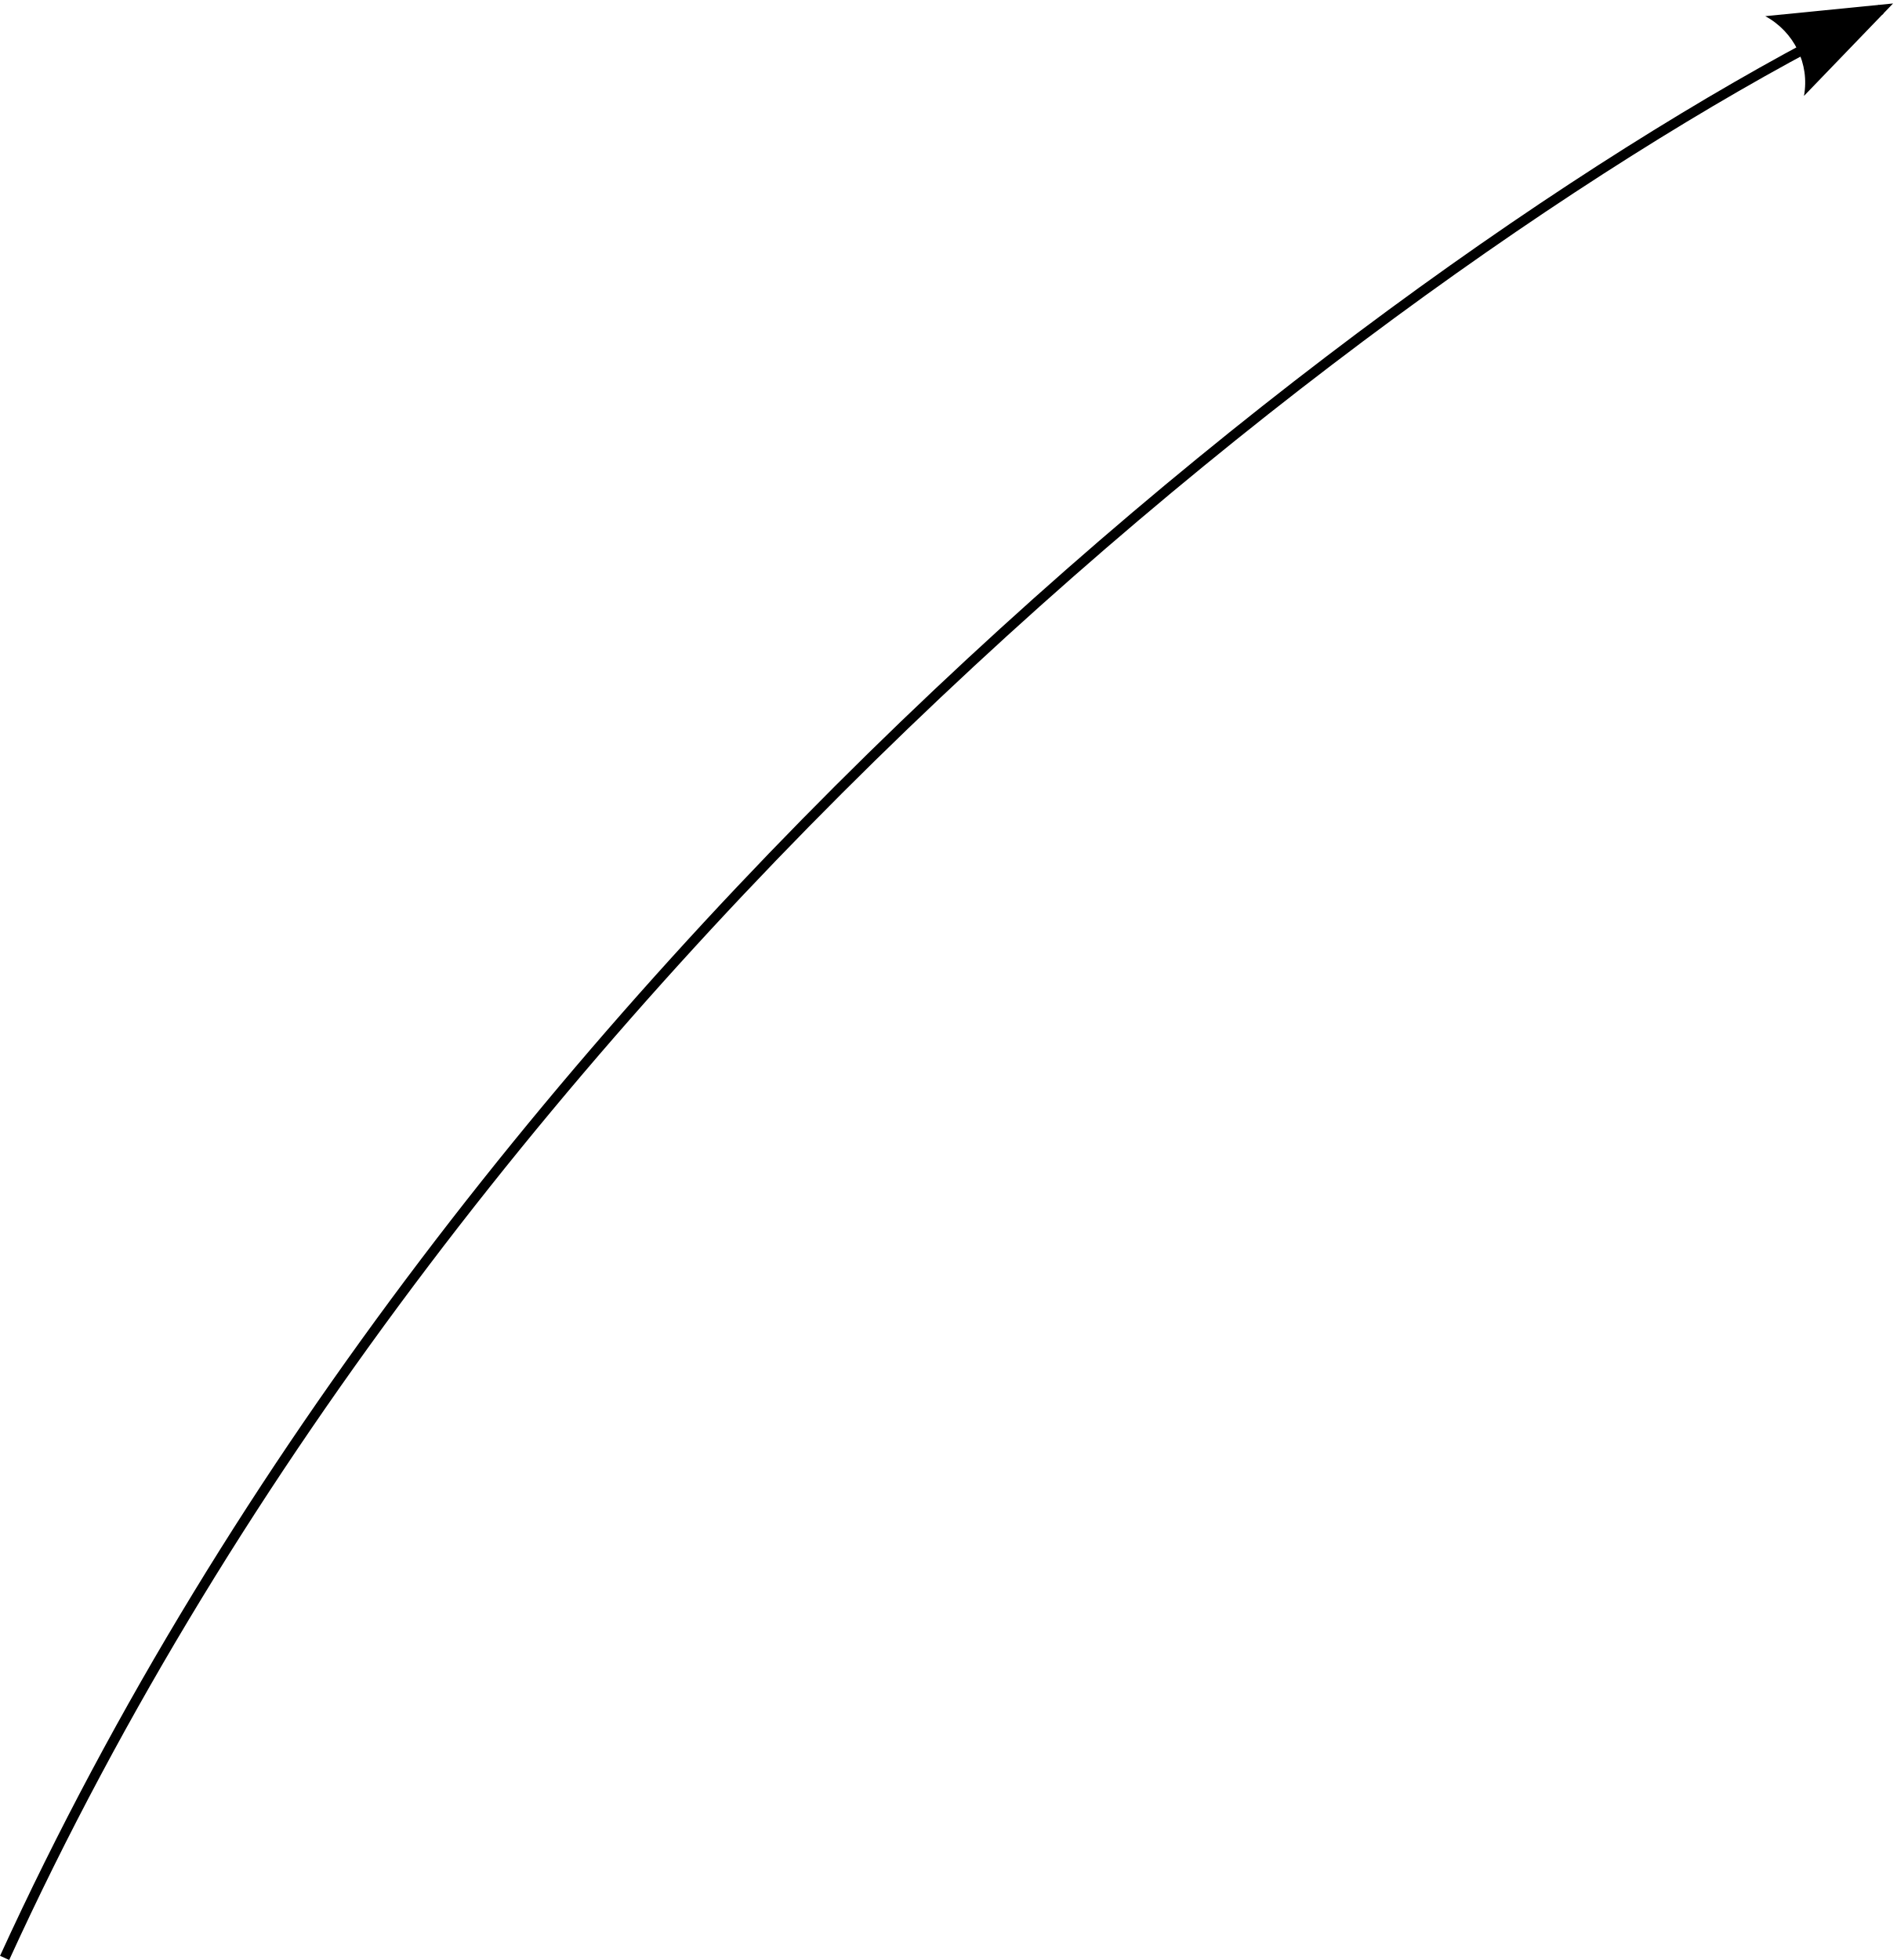
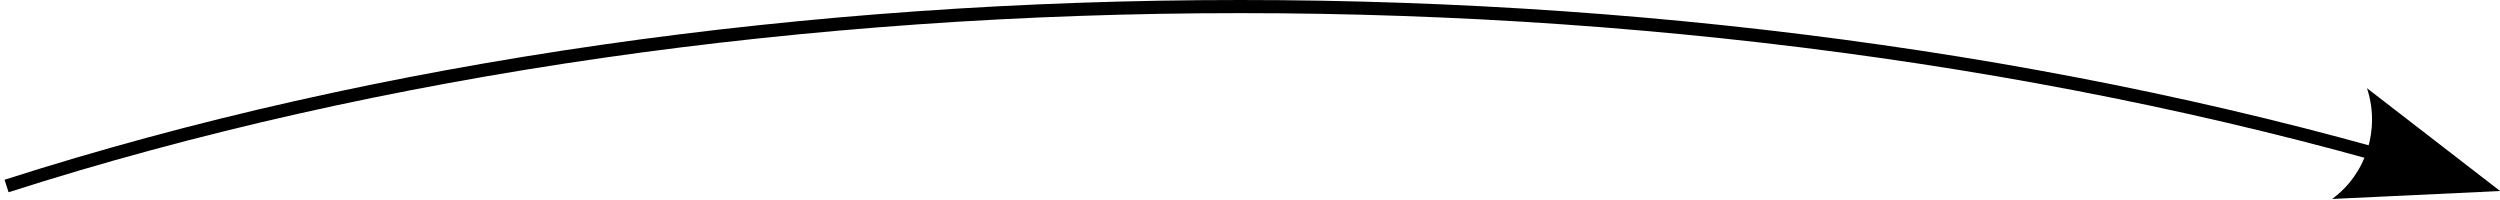
- <svg xmlns="http://www.w3.org/2000/svg" version="1.1" width="189.129" height="195.436" id="svg2">
+ <svg xmlns="http://www.w3.org/2000/svg" width="190.333" height="15.18" id="svg2" version="1.1">
  <defs id="defs4">
-     <marker refX="0" refY="0" orient="auto" id="Arrow2Lend" style="overflow:visible">
-       <path d="M 8.719,4.034 -2.207,0.016 8.719,-4.002 c -1.745,2.372 -1.735,5.617 -6e-7,8.035 z" transform="matrix(-1.1,0,0,-1.1,-1.1,0)" id="path3960" style="fill-rule:evenodd;stroke-width:0.625;stroke-linejoin:round" />
+     <marker orient="auto" refY="0" refX="0" id="Arrow2Lend" style="overflow:visible">
+       <path id="path3960" style="fill-rule:evenodd;stroke-width:0.625;stroke-linejoin:round" d="M 8.719,4.034 -2.207,0.016 8.719,-4.002 c -1.745,2.372 -1.735,5.617 -6e-7,8.035 z" transform="matrix(-1.1,0,0,-1.1,-1.1,0)" />
    </marker>
-     <marker refX="0" refY="0" orient="auto" id="Arrow1Lend" style="overflow:visible">
-       <path d="M 0,0 5,-5 -12.5,0 5,5 0,0 z" transform="matrix(-0.8,0,0,-0.8,-10,0)" id="path3942" style="fill-rule:evenodd;stroke:#000000;stroke-width:1pt" />
+     <marker orient="auto" refY="0" refX="0" id="Arrow1Lend" style="overflow:visible">
+       <path id="path3942" d="M 0,0 5,-5 -12.5,0 5,5 0,0 z" style="fill-rule:evenodd;stroke:#000000;stroke-width:1pt" transform="matrix(-0.8,0,0,-0.8,-10,0)" />
    </marker>
  </defs>
-   <g transform="translate(-180.9688,-158.5643)" id="layer1">
-     <path d="m 181.429,353.791 c 45.714,-100 140,-171.429 187.143,-194.286" id="path2985" style="fill:none;stroke:#000000;stroke-width:1px;stroke-linecap:butt;stroke-linejoin:miter;stroke-opacity:1;marker-mid:none;marker-end:url(#Arrow2Lend)" />
+   <g id="layer1" transform="translate(-180.8259,-236.5521)">
+     <path style="fill:none;stroke:#000000;stroke-width:1px;stroke-linecap:butt;stroke-linejoin:miter;stroke-opacity:1;marker-end:url(#Arrow2Lend)" d="m 181.326,250.713 c 56.809,-18.214 130.763,-18.214 188.571,0" id="path5141" />
  </g>
</svg>
